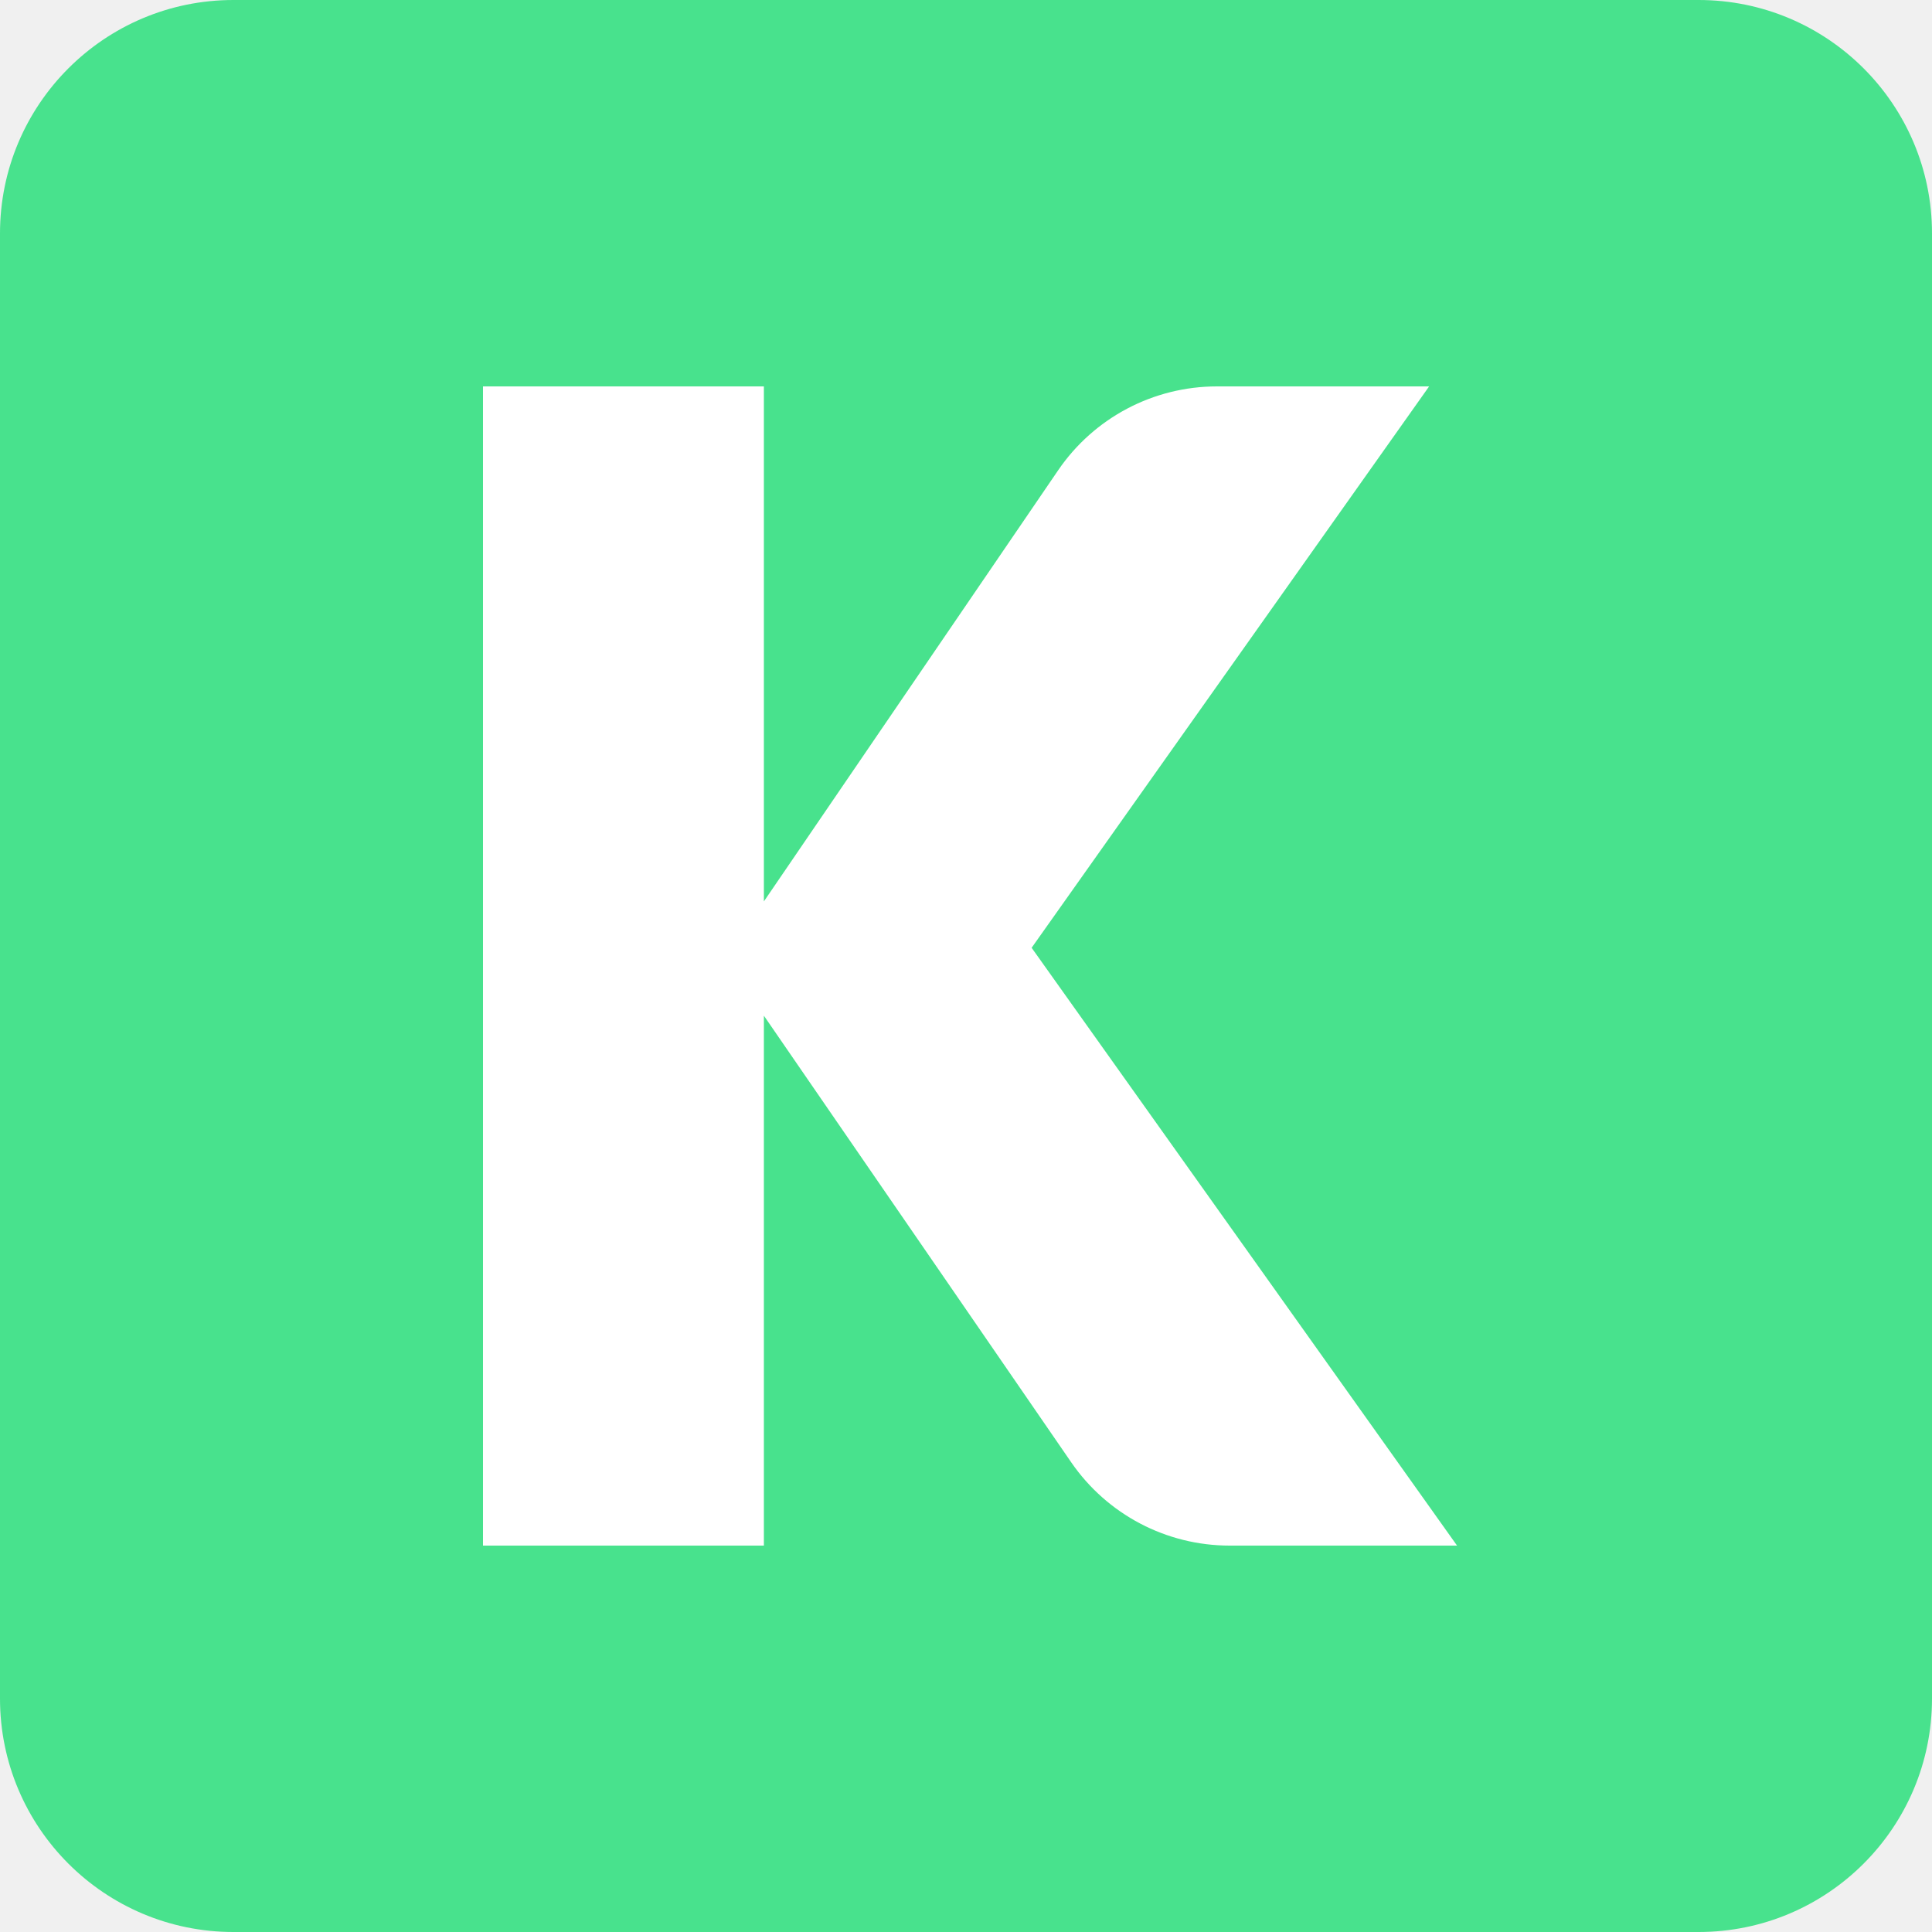
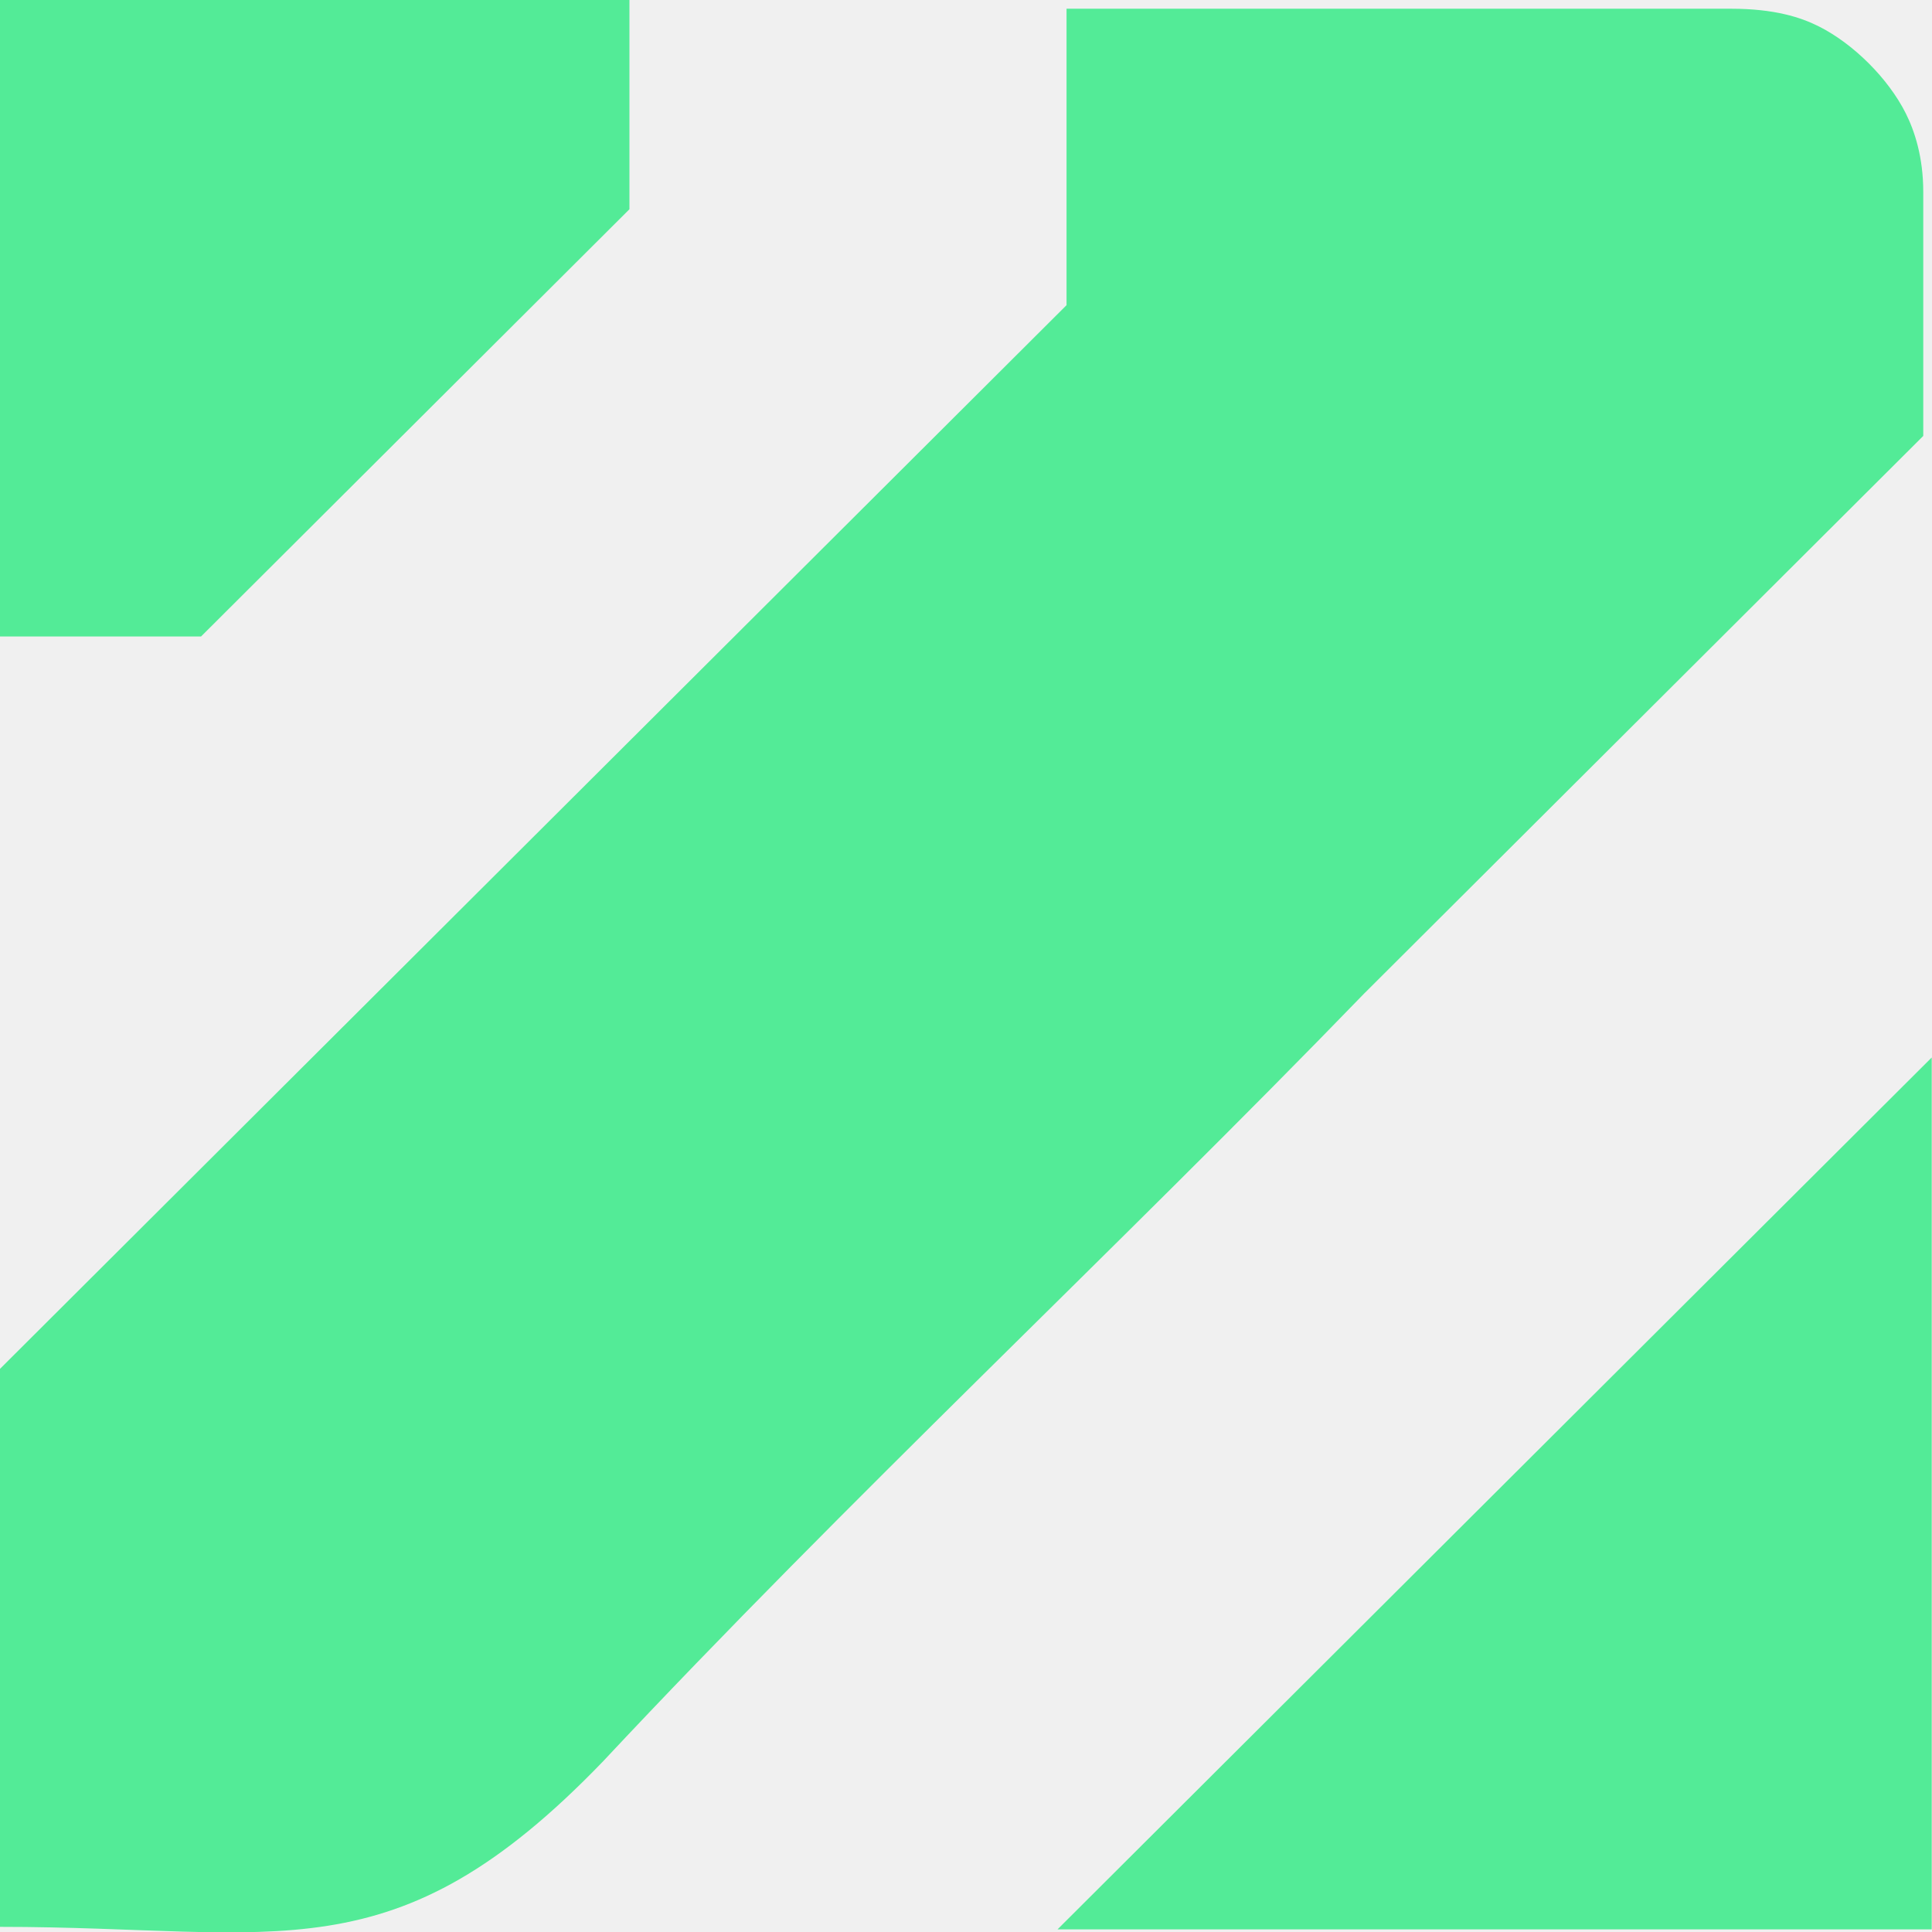
<svg xmlns="http://www.w3.org/2000/svg" width="240" height="240" viewBox="0 0 240 240" fill="none">
-   <rect width="240" height="240" rx="29" fill="#48E28D" />
-   <path d="M181 192L128.152 117.737L177.531 48H151.171C143.279 48 135.897 51.898 131.45 58.415L94.892 111.977V48H60V192H94.892V126.171L133.075 181.66C137.53 188.133 144.886 192 152.746 192H181Z" fill="white" />
+   <g clip-path="url(#clip0)">
+     <path fill-rule="evenodd" clip-rule="evenodd" d="M132.489 0V37.908L0 170.043V239.361C34.751 239.361 48.869 245.859 74.932 218.782C105.339 186.29 139.005 154.88 169.412 123.471C192.217 100.726 216.109 76.899 238.914 54.154V23.828C238.914 19.495 237.828 16.246 236.742 14.08C234.57 9.748 230.226 5.415 225.882 3.249C223.71 2.166 220.453 1.083 215.023 1.083C187.873 1.083 159.638 1.083 132.489 1.083V0Z" fill="#53EB97" />
+     <path fill-rule="evenodd" clip-rule="evenodd" d="M0 0H78.19V25.994L24.977 79.065H0V0Z" fill="#53EB97" />
+     <path fill-rule="evenodd" clip-rule="evenodd" d="M131.367 239.675H239.964V131.367L131.367 239.675Z" fill="#53EB97" />
+   </g>
+   <defs>
+     <clipPath id="clip0">
+       <rect width="240" height="240" fill="white" />
+     </clipPath>
+   </defs>
</svg>
